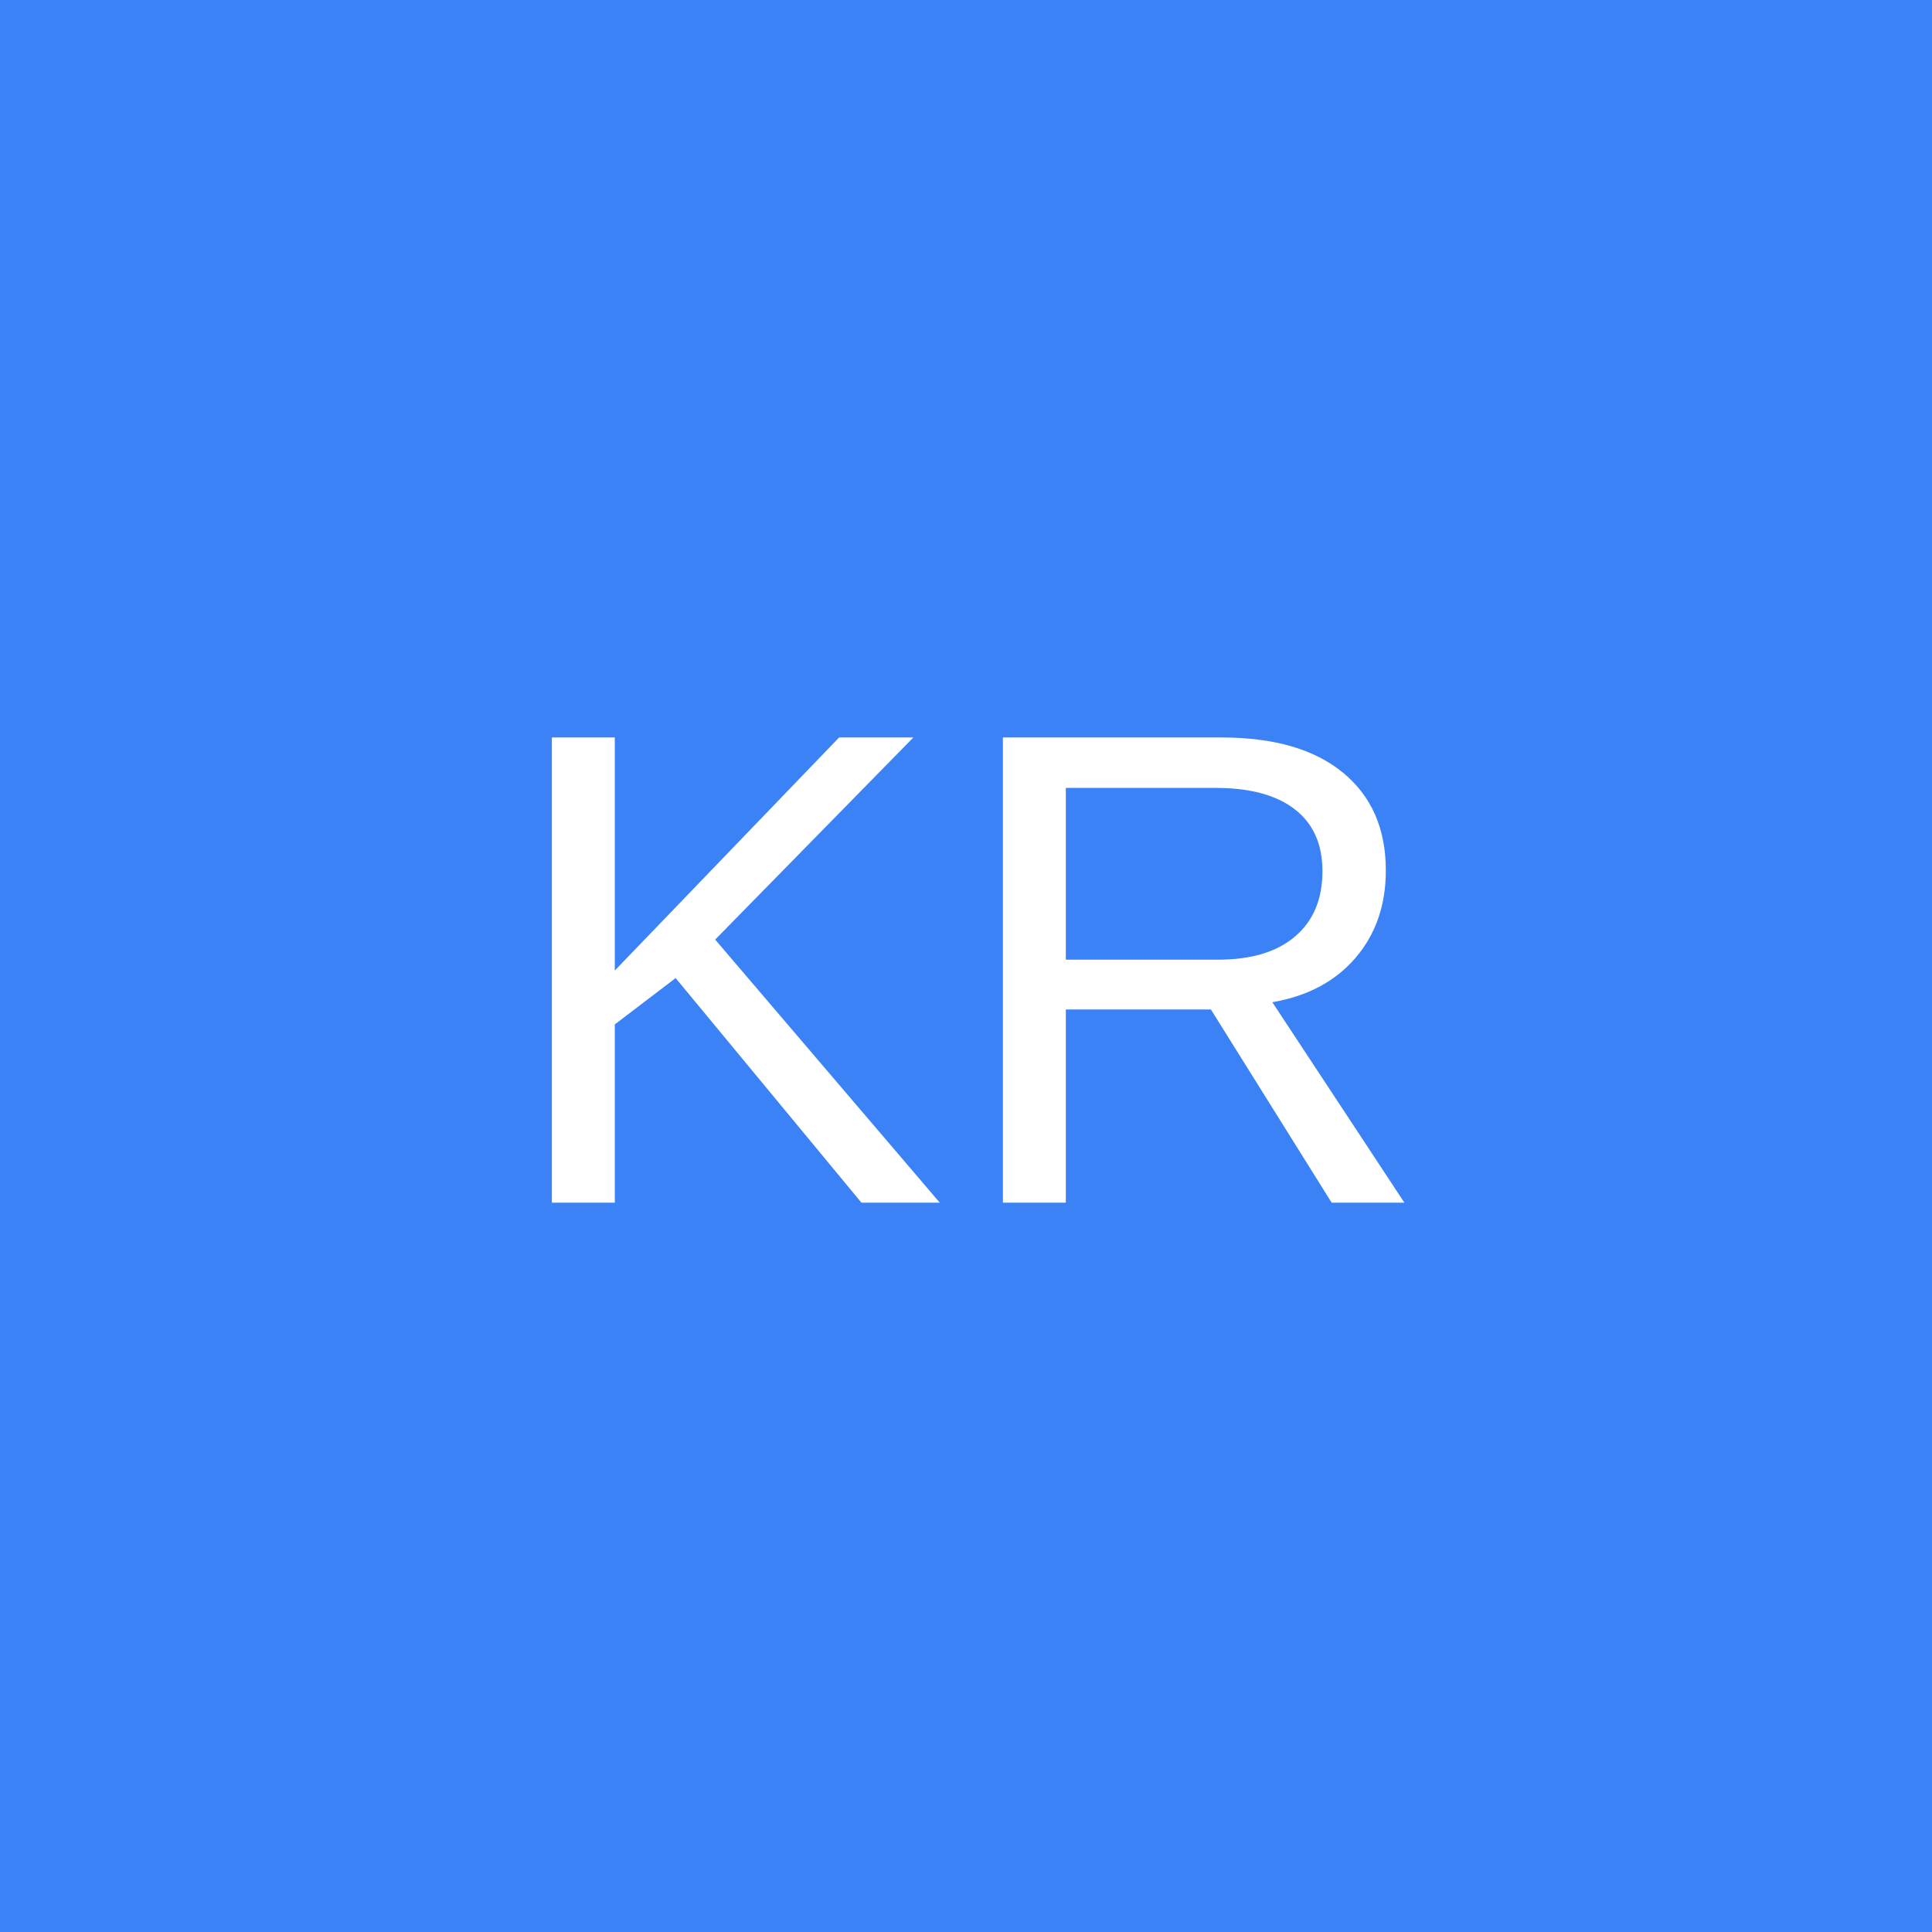
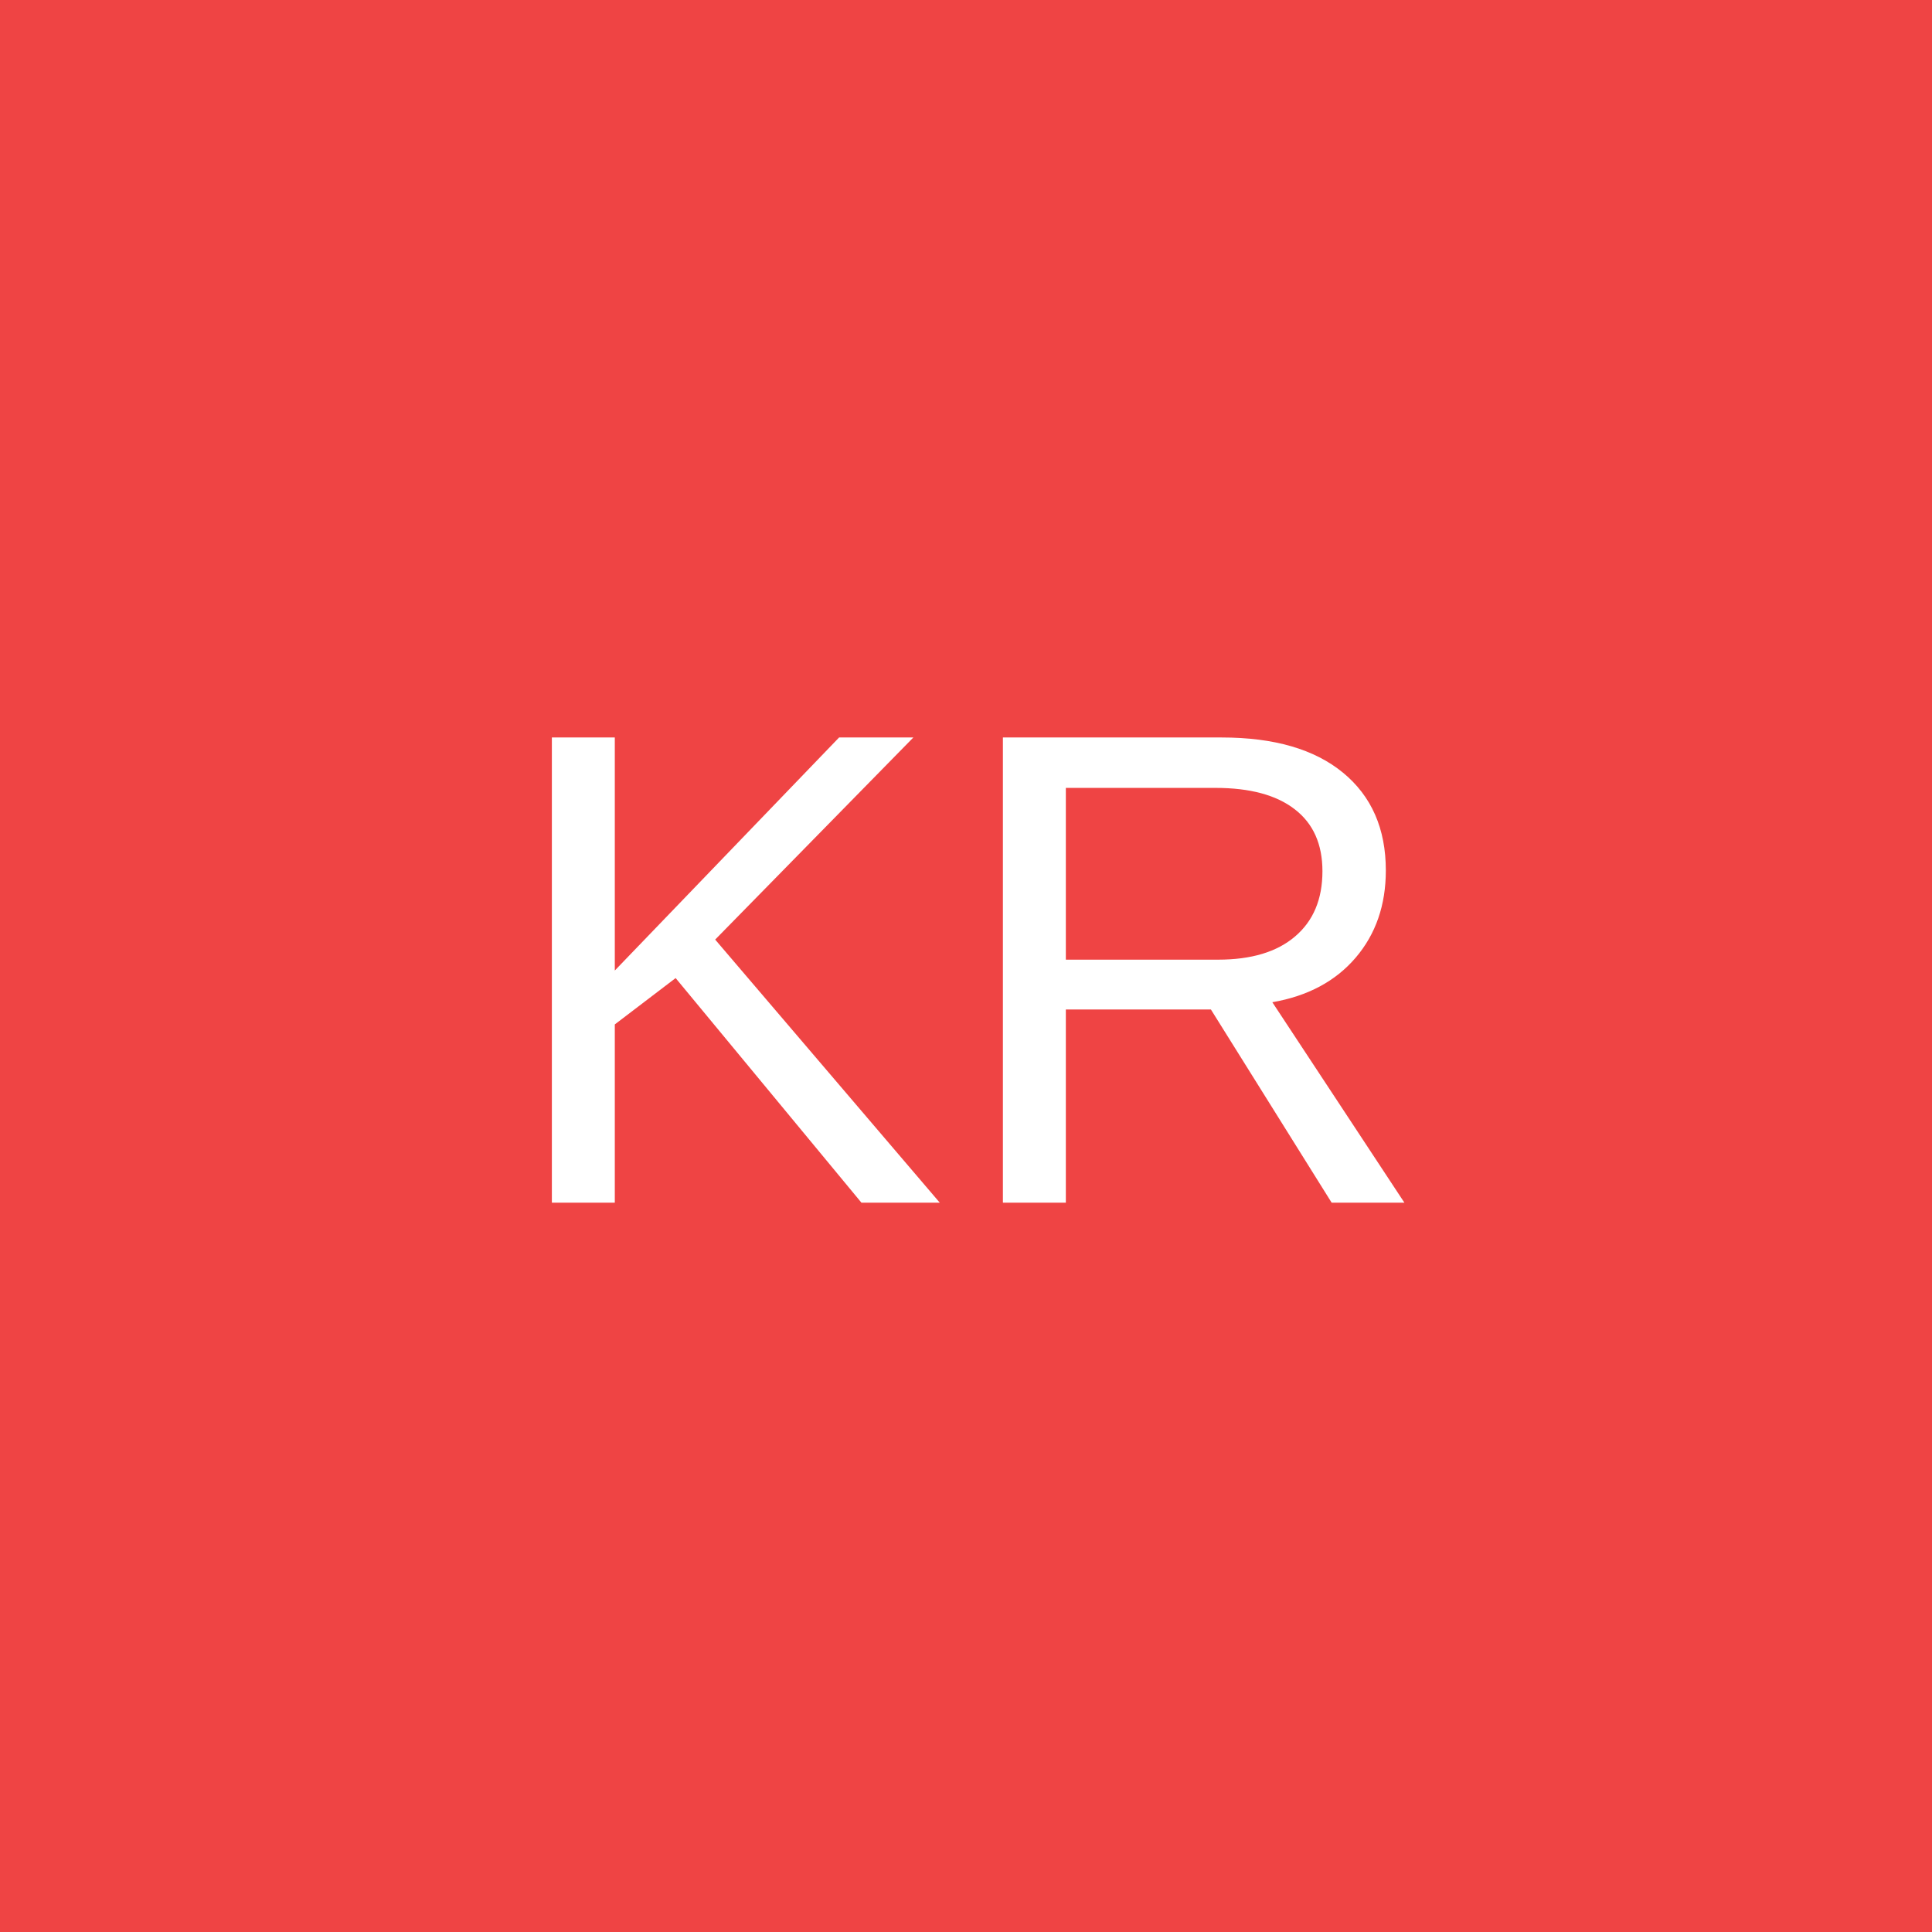
<svg xmlns="http://www.w3.org/2000/svg" width="200" height="200" viewBox="0 0 200 200">
-   <rect width="200" height="200" fill="#3b82f6" />
+   <rect width="200" height="200" fill="#ef4444" />
  <text x="50%" y="50%" font-family="Arial, Helvetica, sans-serif" font-size="70" fill="#ffffff" text-anchor="middle" dy=".35em">KR</text>
</svg>
